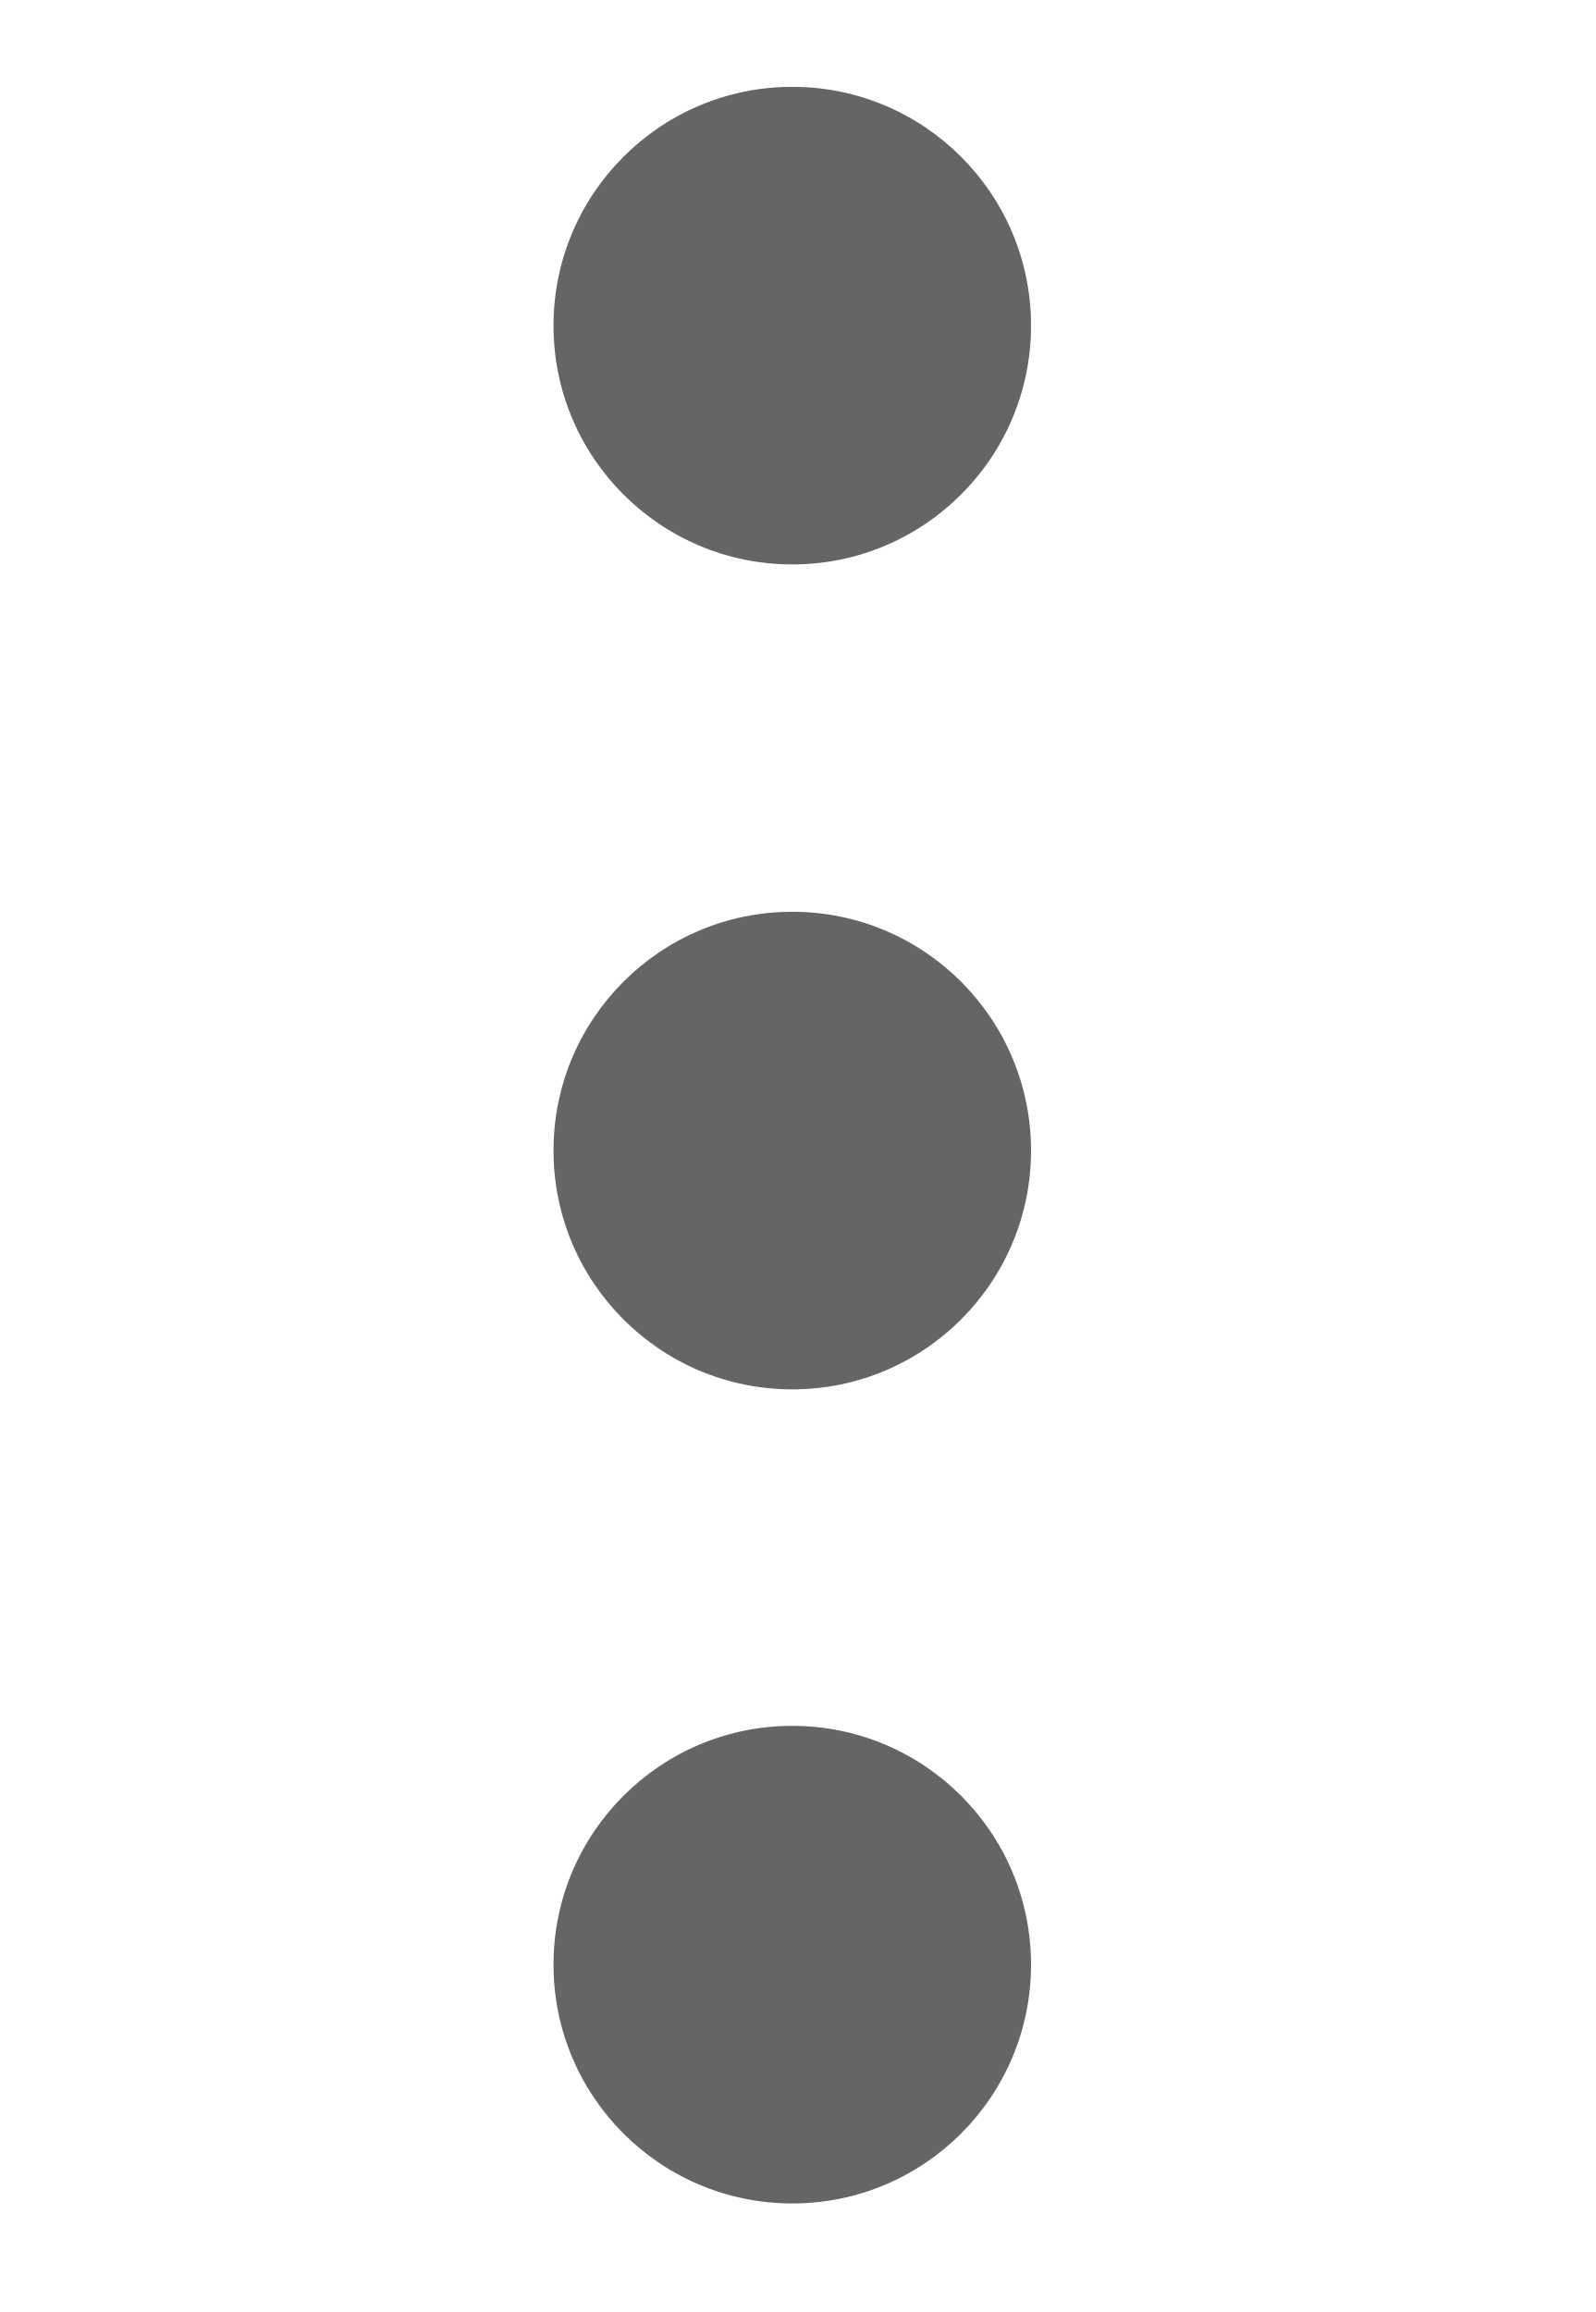
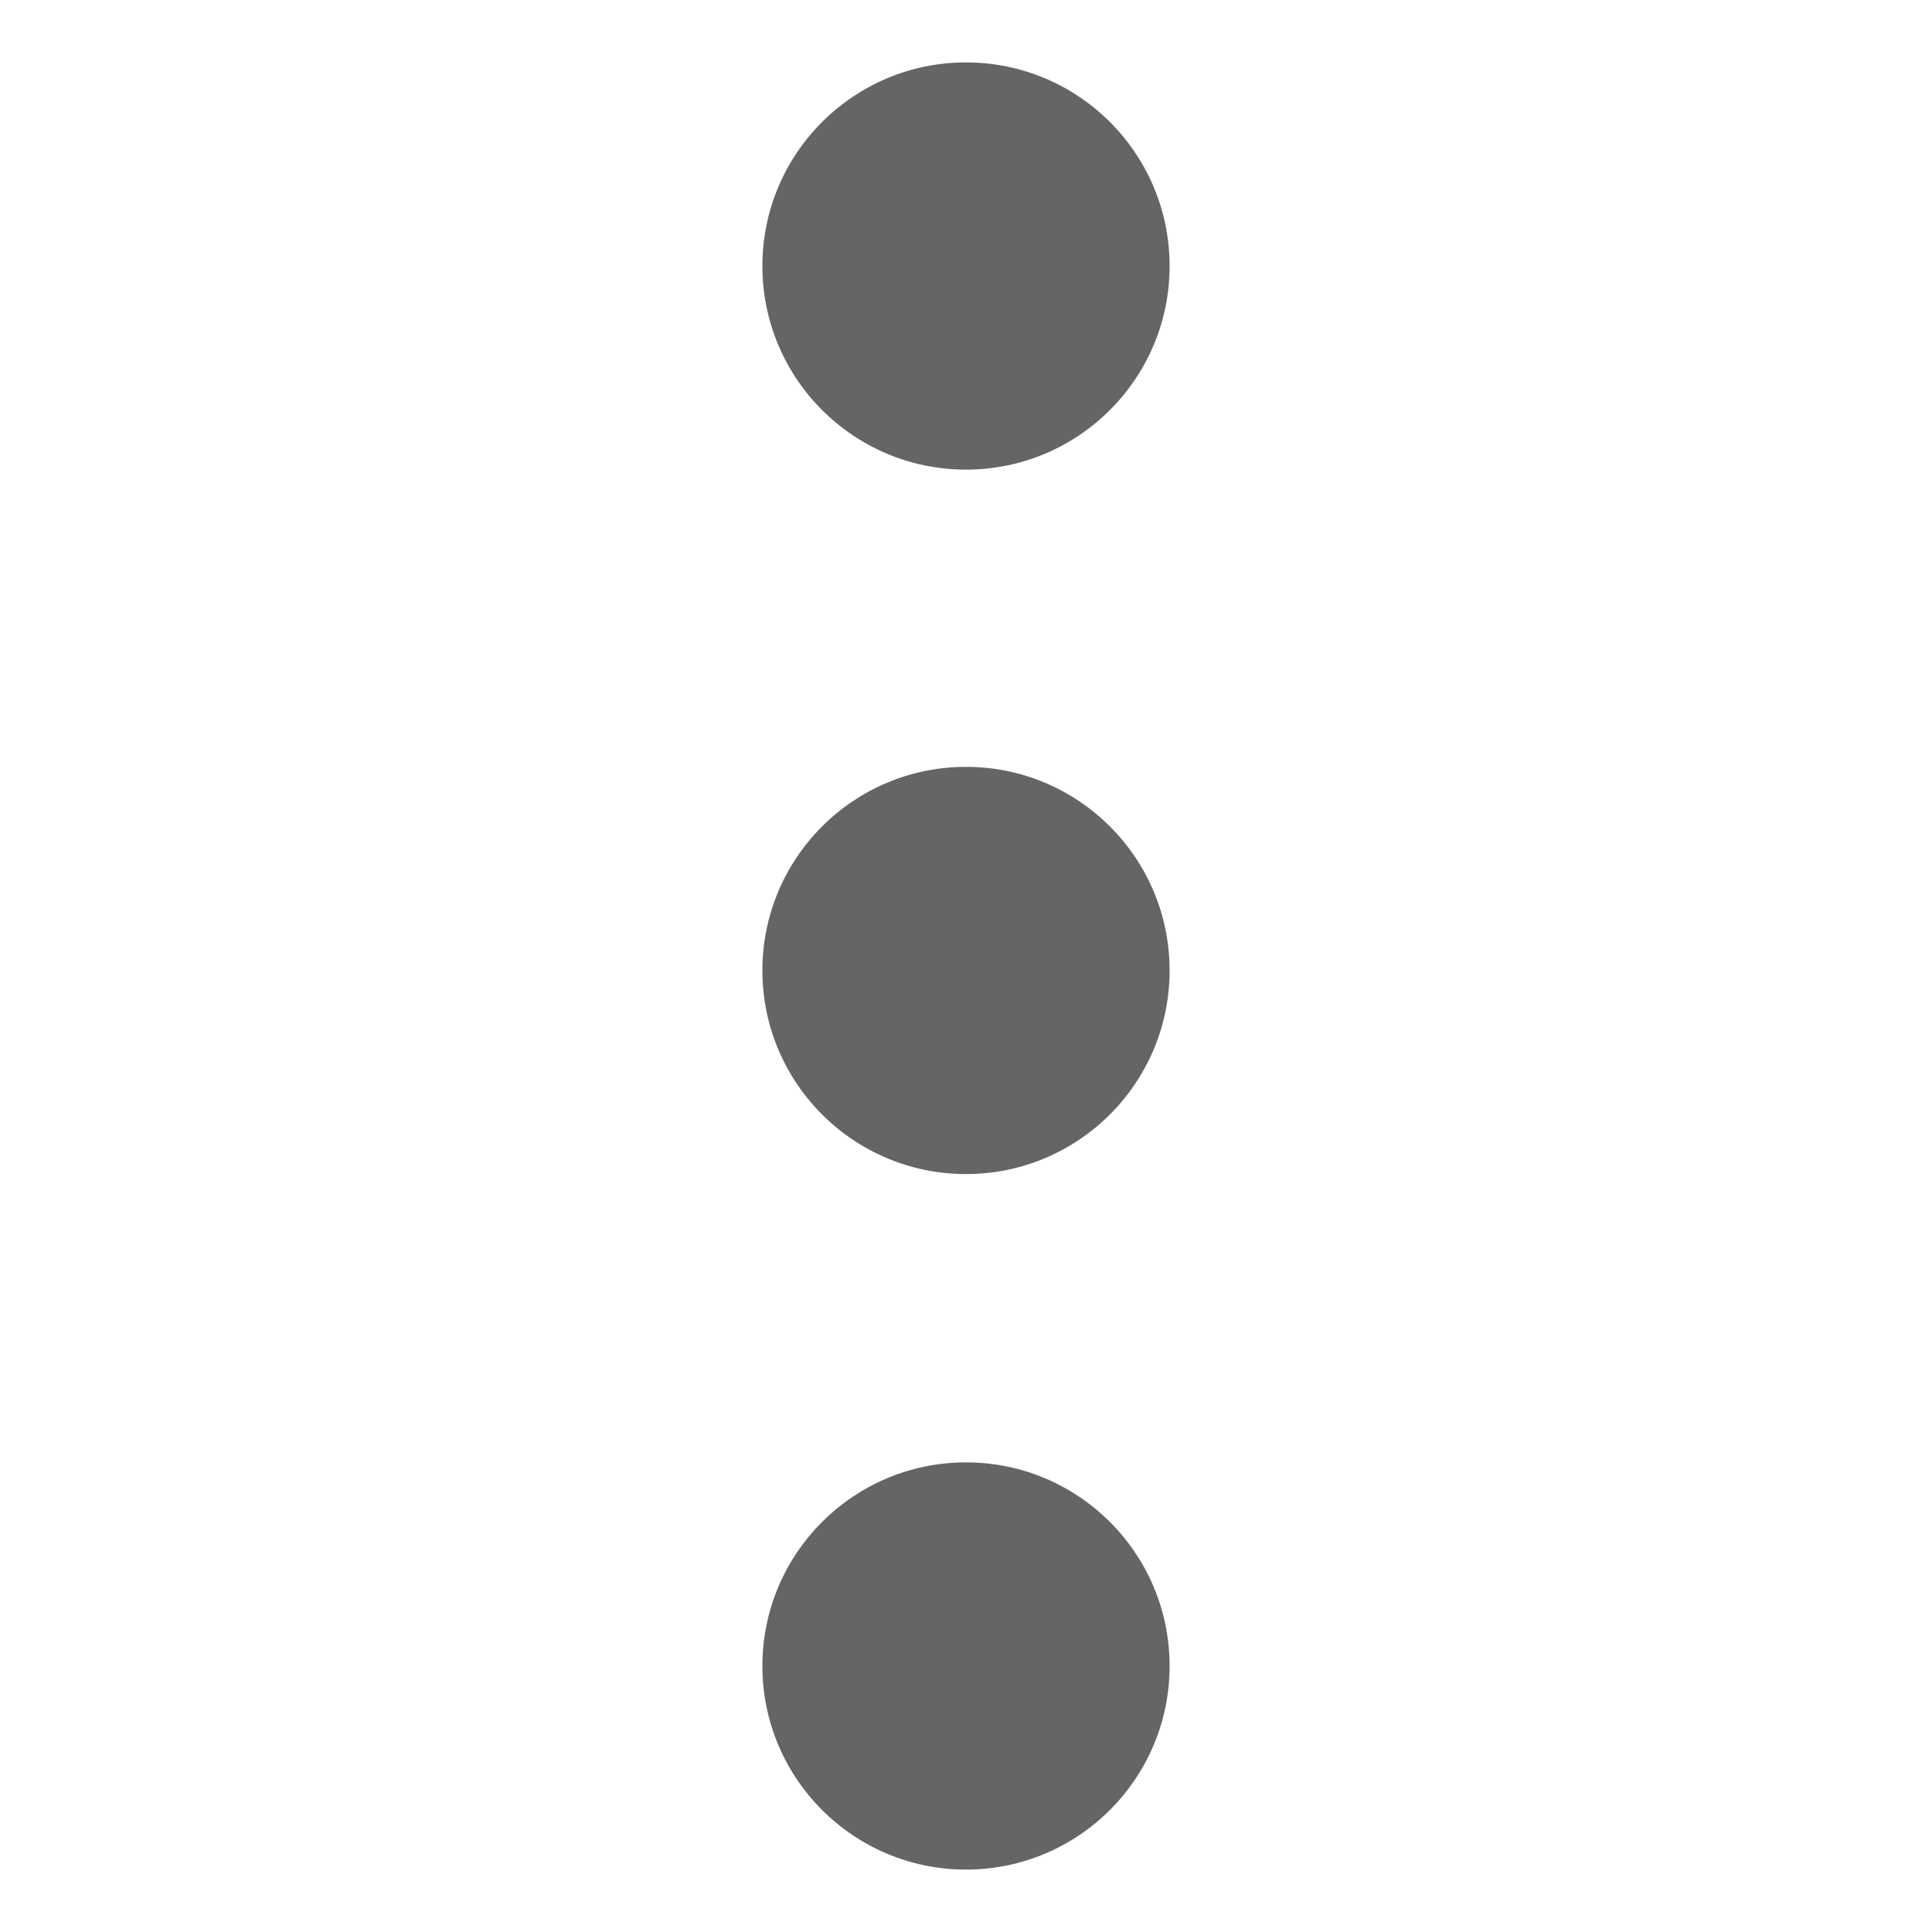
- <svg xmlns="http://www.w3.org/2000/svg" version="1.1" id="Réteg_1" x="0px" y="0px" viewBox="0 0 14.7 21.3" style="enable-background:new 0 0 14.7 21.3;" xml:space="preserve">
-   <style type="text/css">
- 	.st0{fill:#656564;}
- 	.st1{fill:none;}
- </style>
+ <svg xmlns="http://www.w3.org/2000/svg" id="Réteg_1" version="1.1" viewBox="0 0 13 13">
+   <defs>
+     <style>
+       .st0 {
+         fill: #656564;
+       }
+ 
+       .st1 {
+         fill: none;
+       }
+     </style>
+   </defs>
+   <polygon class="st1" points="13 13 0 13 0 0 12.98 .02 13 13" />
  <g>
-     <circle class="st0" cx="7.3" cy="3" r="2.2" />
-     <circle class="st0" cx="7.3" cy="10.6" r="2.2" />
-     <circle class="st0" cx="7.3" cy="18.1" r="2.2" />
+     <circle class="st0" cx="6.5" cy="1.79" r="1.37" />
+     <circle class="st0" cx="6.5" cy="6.53" r="1.37" />
+     <circle class="st0" cx="6.5" cy="11.21" r="1.37" />
  </g>
-   <rect class="st1" width="14.7" height="21.3" />
</svg>
